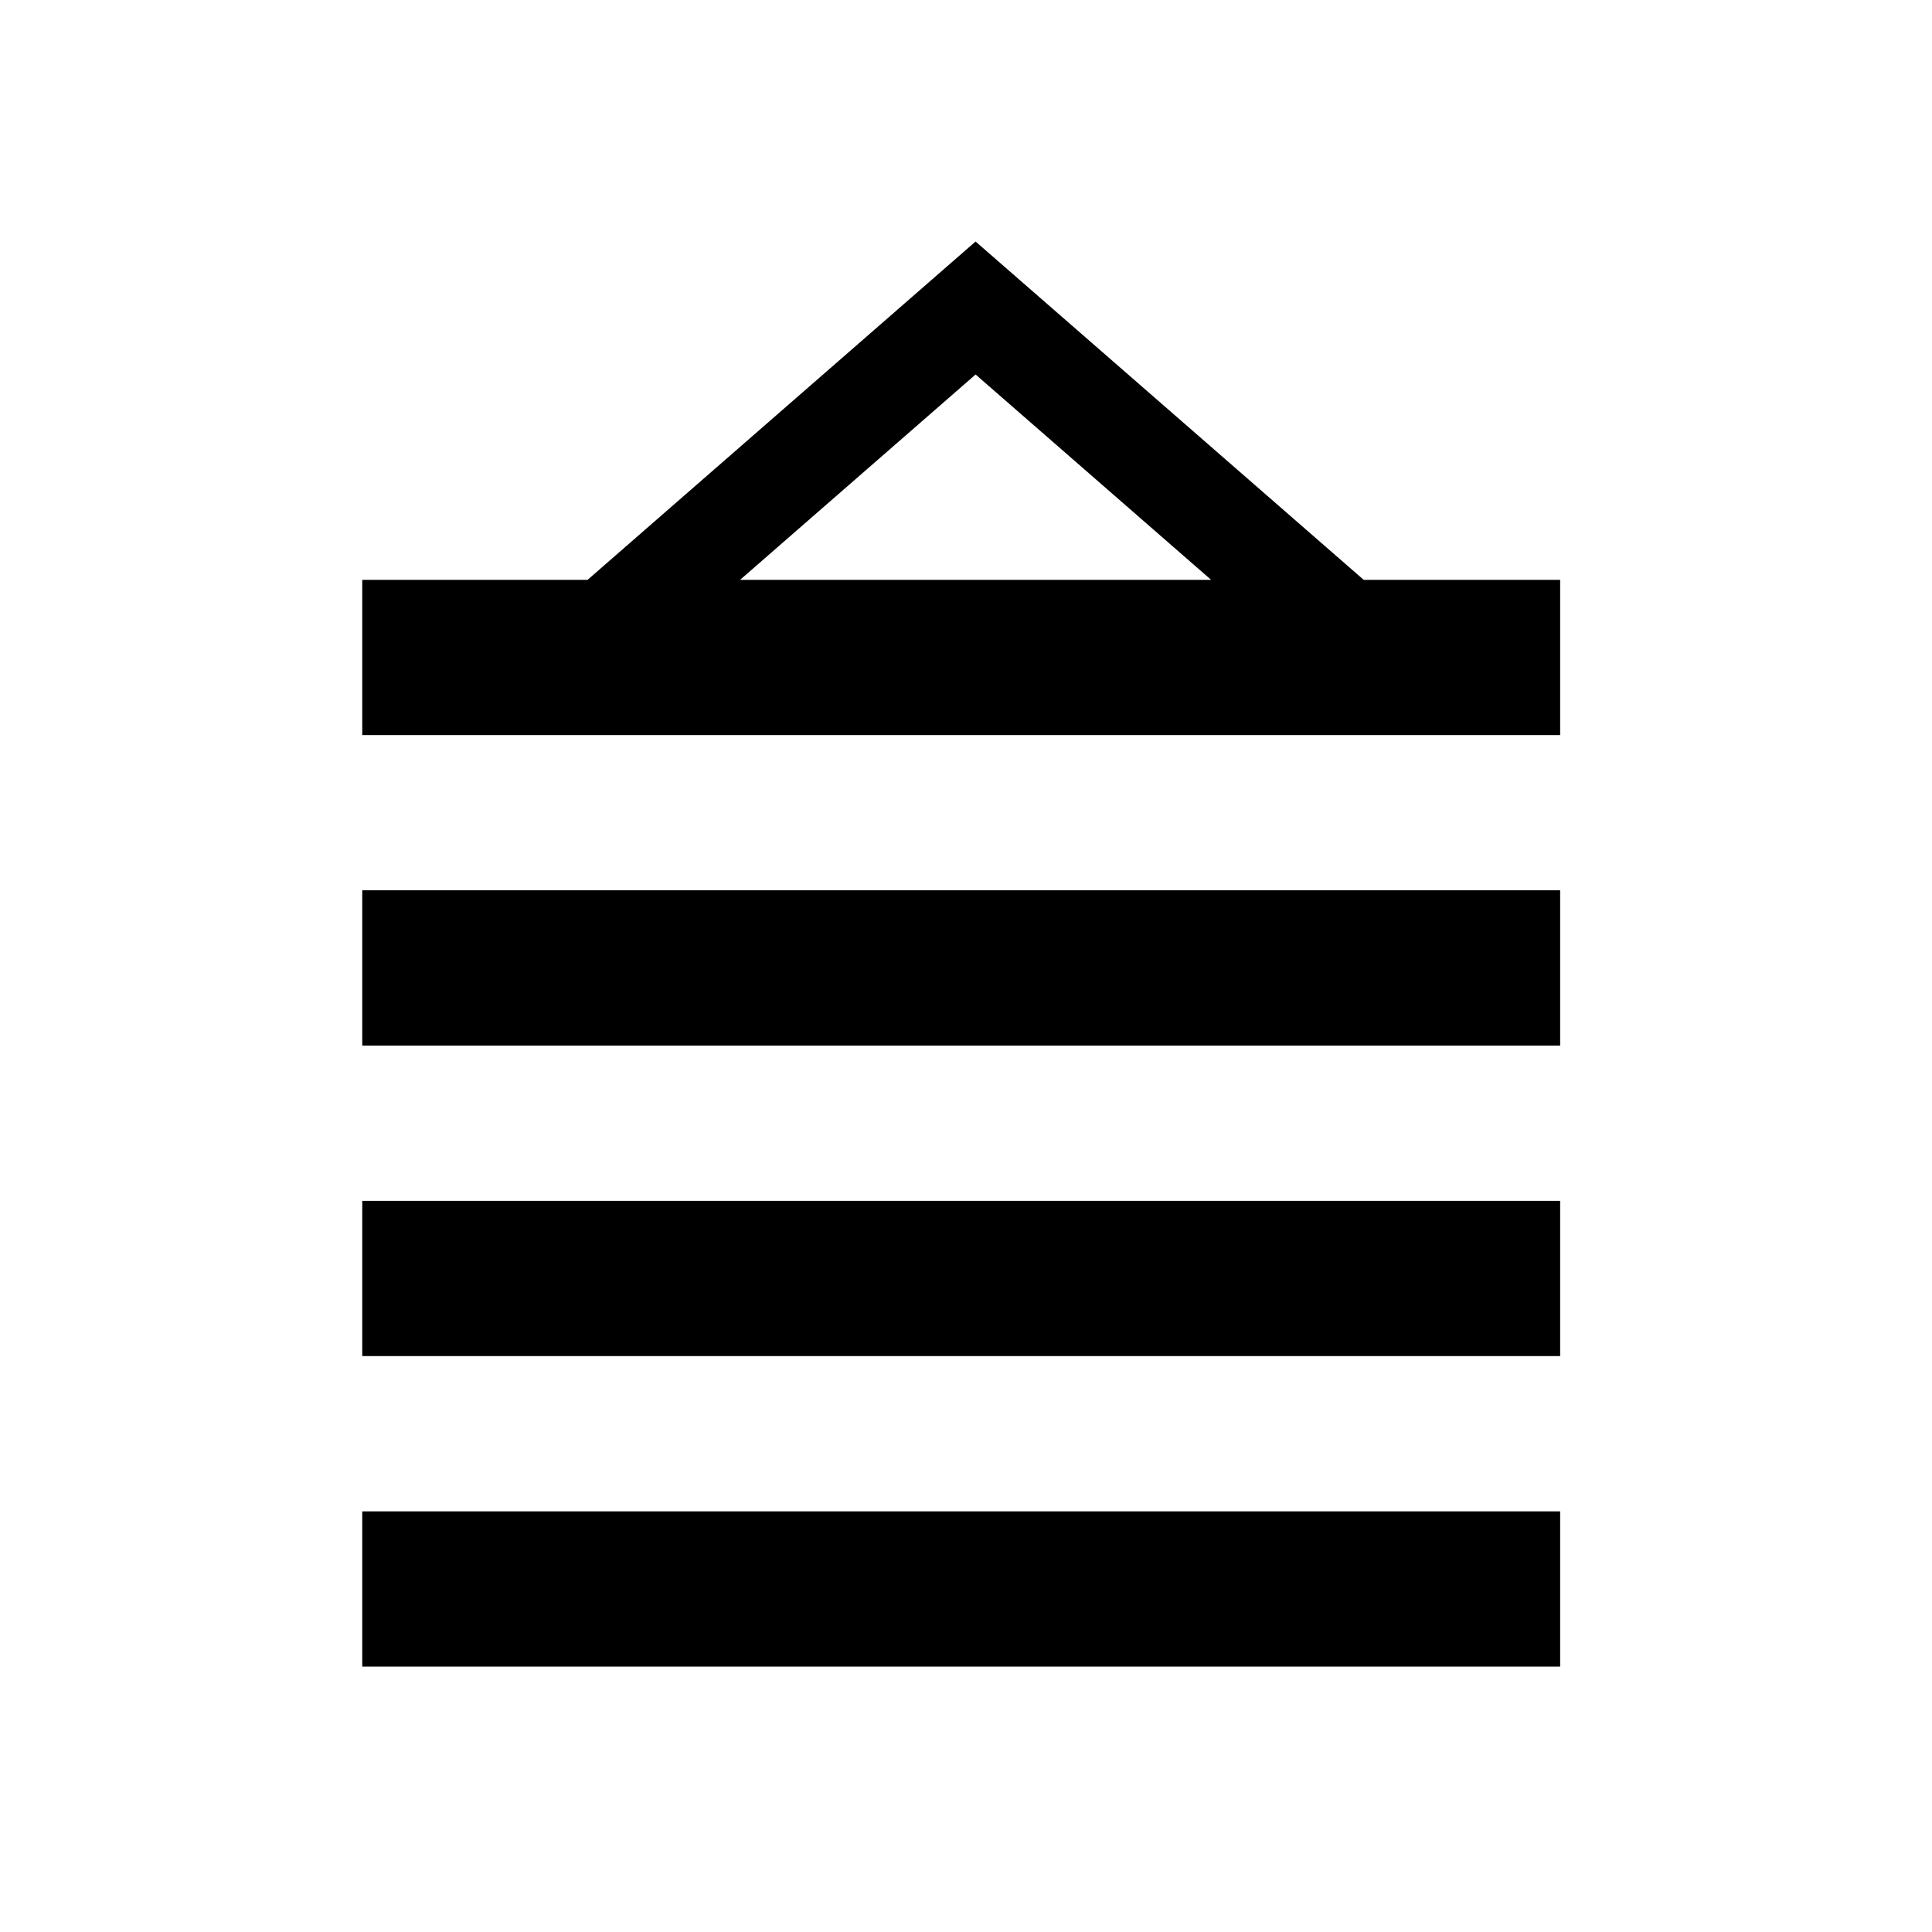
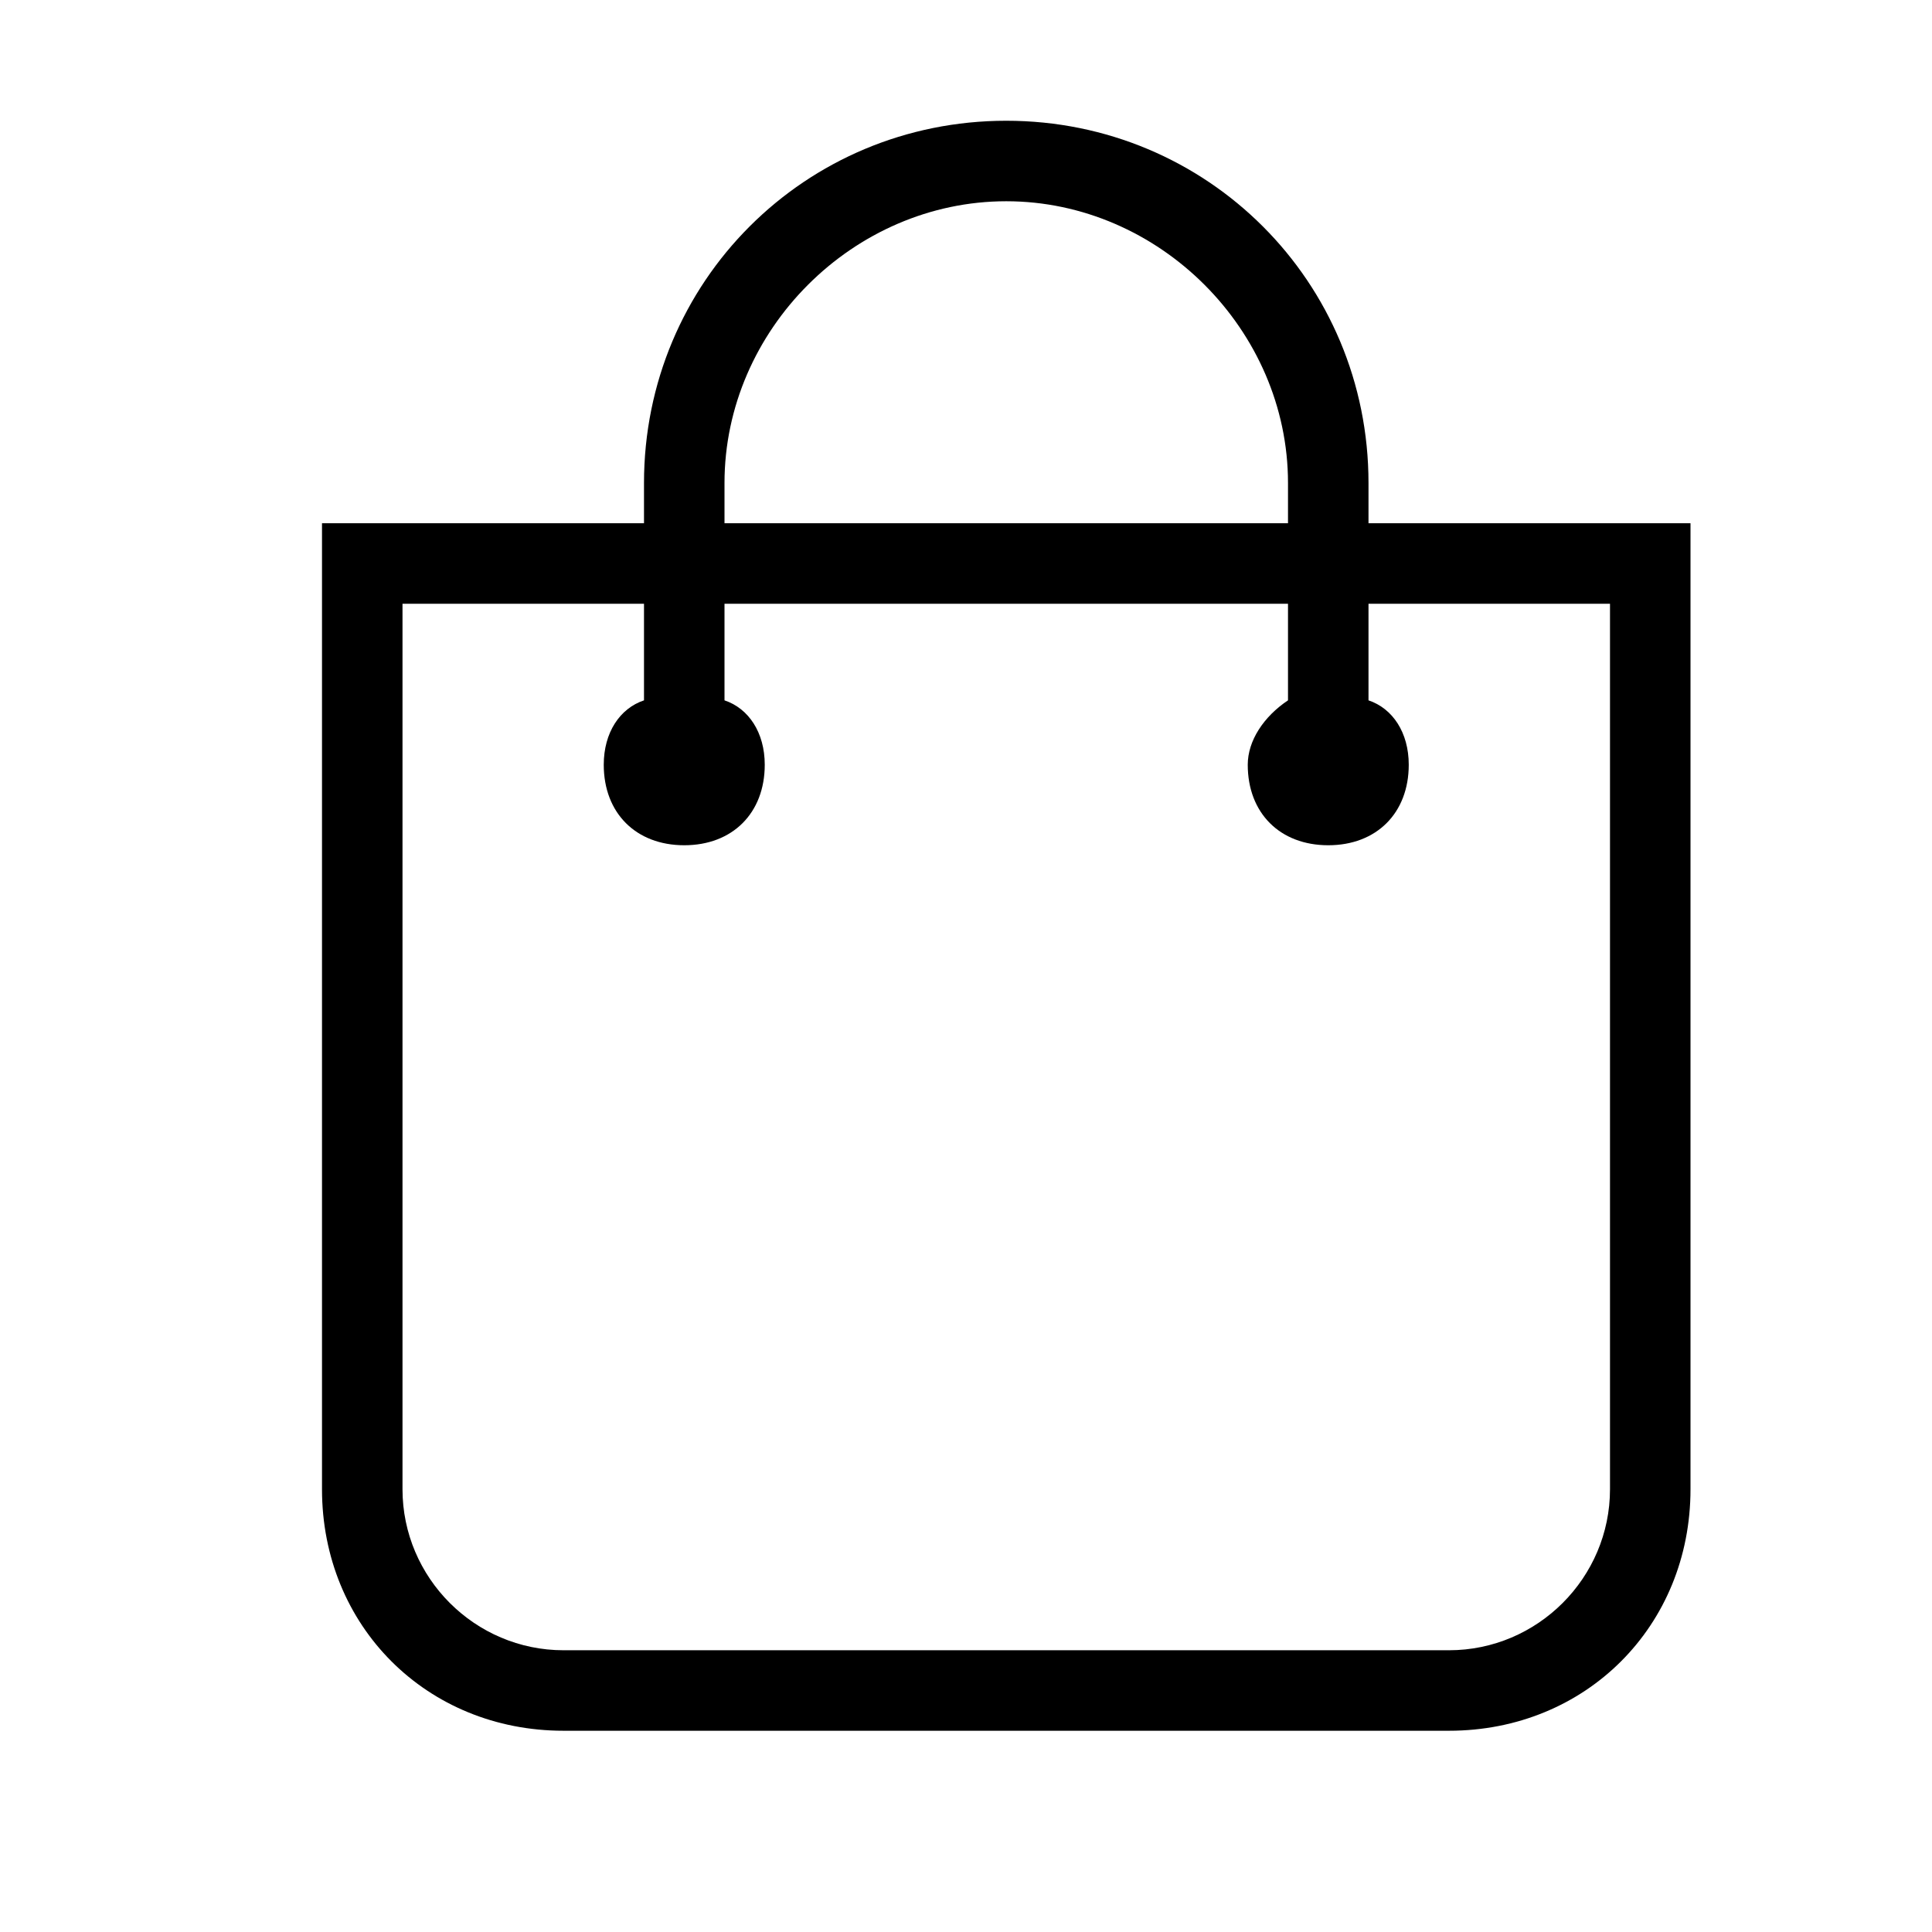
- <svg xmlns="http://www.w3.org/2000/svg" version="1.1" width="32" height="32" viewBox="0 0 32 32">
-   <path d="M16.159 4l-6.427 5.604h-3.732v2.571h19.841v-2.571h-3.254l-6.429-5.604zM16.159 6.203l3.901 3.401h-7.802l3.901-3.401z" />
-   <path d="M6 17.318h19.841v-2.572h-19.841z" />
-   <path d="M6 22.461h19.841v-2.571h-19.841z" />
-   <path d="M6 27.604h19.841v-2.571h-19.841z" />
+ <svg xmlns="http://www.w3.org/2000/svg" version="1.1" viewBox="0 0 24 24">
+   <path class="st0" d="M17,6.5V6c0-2.5-2-4.5-4.5-4.5S8,3.5,8,6v0.5H4v12c0,1.7,1.3,3,3,3h11c1.7,0,3-1.3,3-3v-12H17z M9,6  c0-1.9,1.6-3.5,3.5-3.5S16,4.1,16,6v0.5H9V6z M20,18.5c0,1.1-0.9,2-2,2H7c-1.1,0-2-0.9-2-2v-11h3v1.2C7.7,8.8,7.5,9.1,7.5,9.5  c0,0.6,0.4,1,1,1s1-0.4,1-1c0-0.4-0.2-0.7-0.5-0.8V7.5h7v1.2c-0.3,0.2-0.5,0.5-0.5,0.8c0,0.6,0.4,1,1,1s1-0.4,1-1  c0-0.4-0.2-0.7-0.5-0.8V7.5h3V18.5z" />
</svg>
